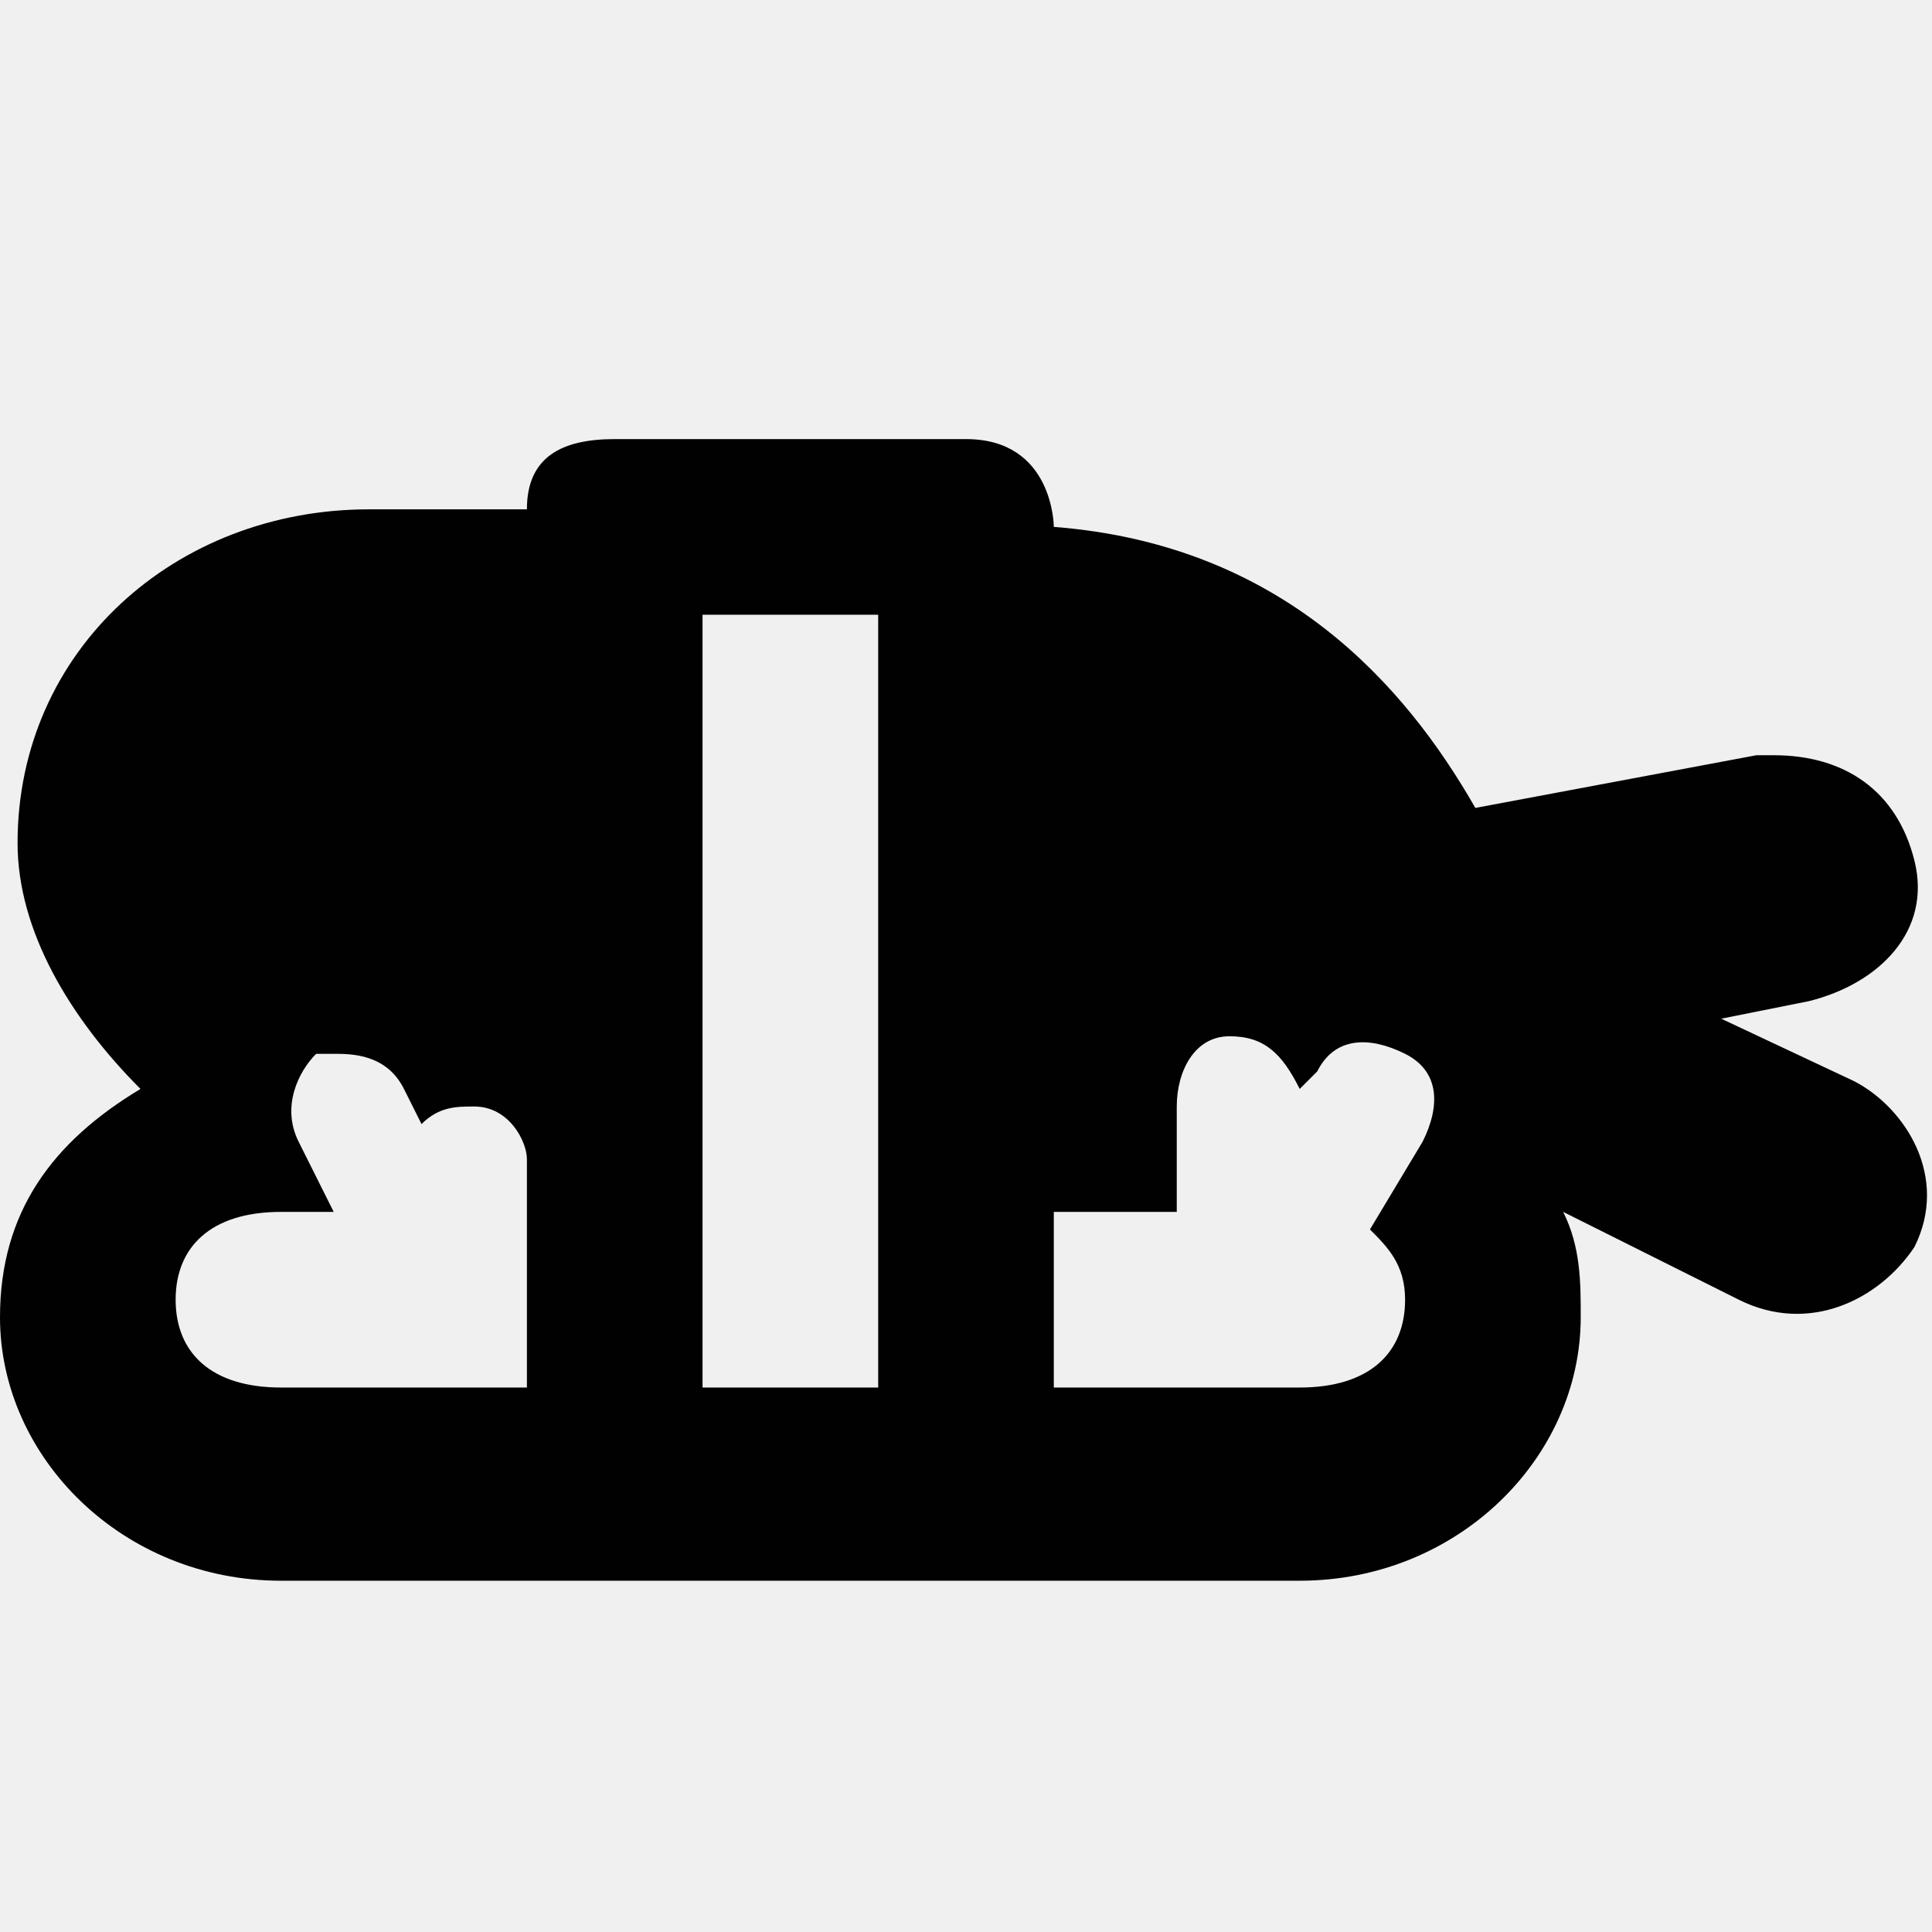
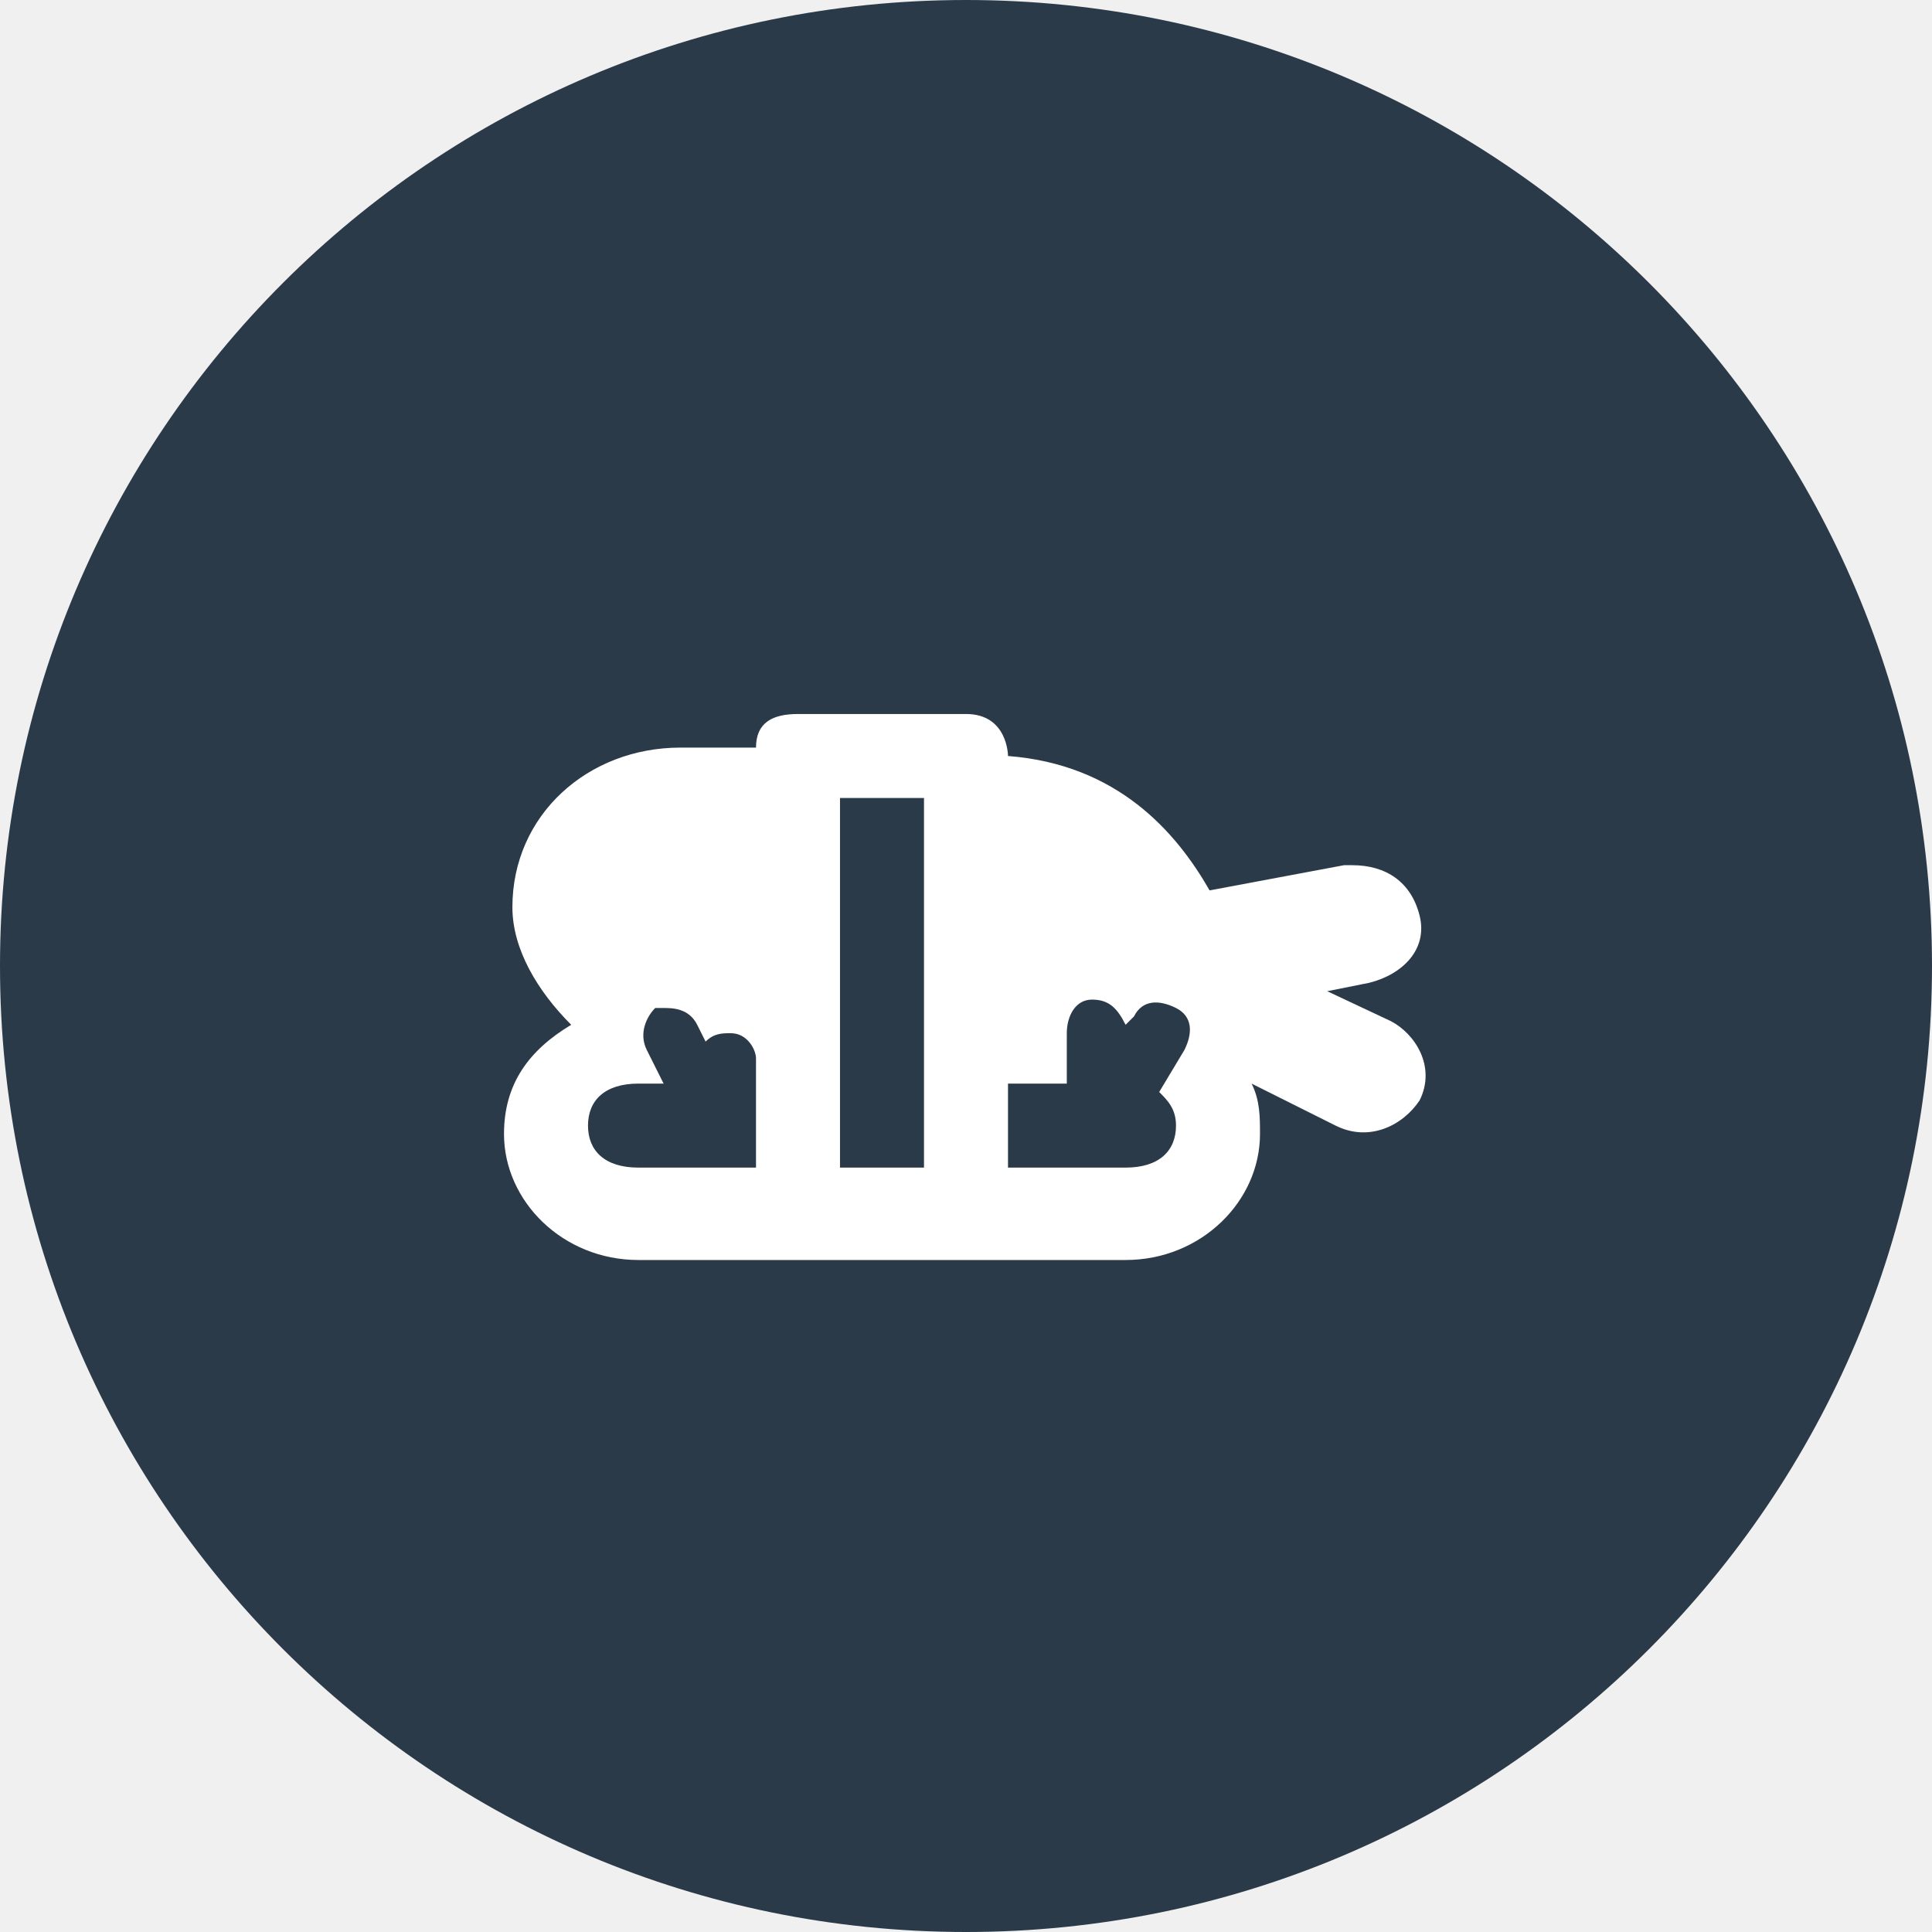
- <svg xmlns="http://www.w3.org/2000/svg" version="1.1" id="svg4619" x="0px" y="0px" width="11px" height="11px" viewBox="0 0 11 11" style="enable-background:new 0 0 11 11;" xml:space="preserve">
-   <path id="path4999" style="fill:#010101;" d="M3.5,2.5C3.2,2.5,3,2.6,3,2.9l0,0H2.1c-1.1,0-2,0.8-2,1.9c0,0.5,0.3,1,0.7,1.4  C0.3,6.5,0,6.9,0,7.5C0,8.3,0.7,9,1.6,9h1.9h2h1.9C8.3,9,9,8.3,9,7.5c0-0.2,0-0.4-0.1-0.6l1,0.5c0.4,0.2,0.8,0,1-0.3  c0.2-0.4-0.053-0.794-0.343-0.944L9.8,5.8l0.5-0.1c0.4-0.1,0.7-0.4,0.6-0.8c-0.1-0.4-0.4-0.6-0.8-0.6l0,0H10L8.4,4.6  C8,3.9,7.3,3.1,6,3c0,0,0-0.5-0.5-0.5l0,0H3.5z M4,3.5h1v4.4l0,0l0,0H4l0,0l0,0V3.5z M7,5.9c0.2,0,0.3,0.1,0.4,0.3l0.1-0.1  C7.6,5.9,7.8,5.9,8,6s0.2,0.3,0.1,0.5L7.8,7C7.9,7.1,8,7.2,8,7.4c0,0.3-0.2,0.5-0.6,0.5H6v-1h0.7V6.3C6.7,6.1,6.8,5.9,7,5.9z M1.9,6  C2,6,2.2,6,2.3,6.2l0.1,0.2c0.1-0.1,0.2-0.1,0.3-0.1C2.9,6.3,3,6.5,3,6.6v0.8l0,0v0.5H1.6C1.2,7.9,1,7.7,1,7.4s0.2-0.5,0.6-0.5h0.3  L1.7,6.5c-0.1-0.2,0-0.4,0.1-0.5C1.8,6,1.8,6,1.9,6z" />
+ <svg xmlns="http://www.w3.org/2000/svg" viewBox="0 0 23 23" height="23" width="23">
+   <rect fill="none" x="0" y="0" width="23" height="23" />
+   <rect x="0" y="0" width="23" height="23" rx="11.5" ry="11.5" fill="rgba(17,34,51,0.88)" />
+   <path fill="#fff" transform="translate(6 6)" d="M3.5,2.5C3.2,2.5,3,2.6,3,2.9l0,0H2.1c-1.1,0-2,0.8-2,1.9c0,0.5,0.3,1,0.7,1.4  C0.3,6.5,0,6.9,0,7.5C0,8.3,0.7,9,1.6,9h1.9h2h1.9C8.3,9,9,8.3,9,7.5c0-0.2,0-0.4-0.1-0.6l1,0.5c0.4,0.2,0.8,0,1-0.3  c0.2-0.4-0.053-0.794-0.343-0.944L9.8,5.8l0.5-0.1c0.4-0.1,0.7-0.4,0.6-0.8c-0.1-0.4-0.4-0.6-0.8-0.6l0,0H10L8.4,4.6  C8,3.9,7.3,3.1,6,3c0,0,0-0.5-0.5-0.5l0,0H3.5z M4,3.5h1v4.4l0,0l0,0H4l0,0l0,0V3.5z M7,5.9c0.2,0,0.3,0.1,0.4,0.3l0.1-0.1  C7.6,5.9,7.8,5.9,8,6s0.2,0.3,0.1,0.5L7.8,7C7.9,7.1,8,7.2,8,7.4c0,0.3-0.2,0.5-0.6,0.5H6v-1h0.7V6.3C6.7,6.1,6.8,5.9,7,5.9z M1.9,6  C2,6,2.2,6,2.3,6.2l0.1,0.2c0.1-0.1,0.2-0.1,0.3-0.1C2.9,6.3,3,6.5,3,6.6v0.8l0,0v0.5H1.6C1.2,7.9,1,7.7,1,7.4s0.2-0.5,0.6-0.5h0.3  L1.7,6.5c-0.1-0.2,0-0.4,0.1-0.5C1.8,6,1.8,6,1.9,6z" />
</svg>
